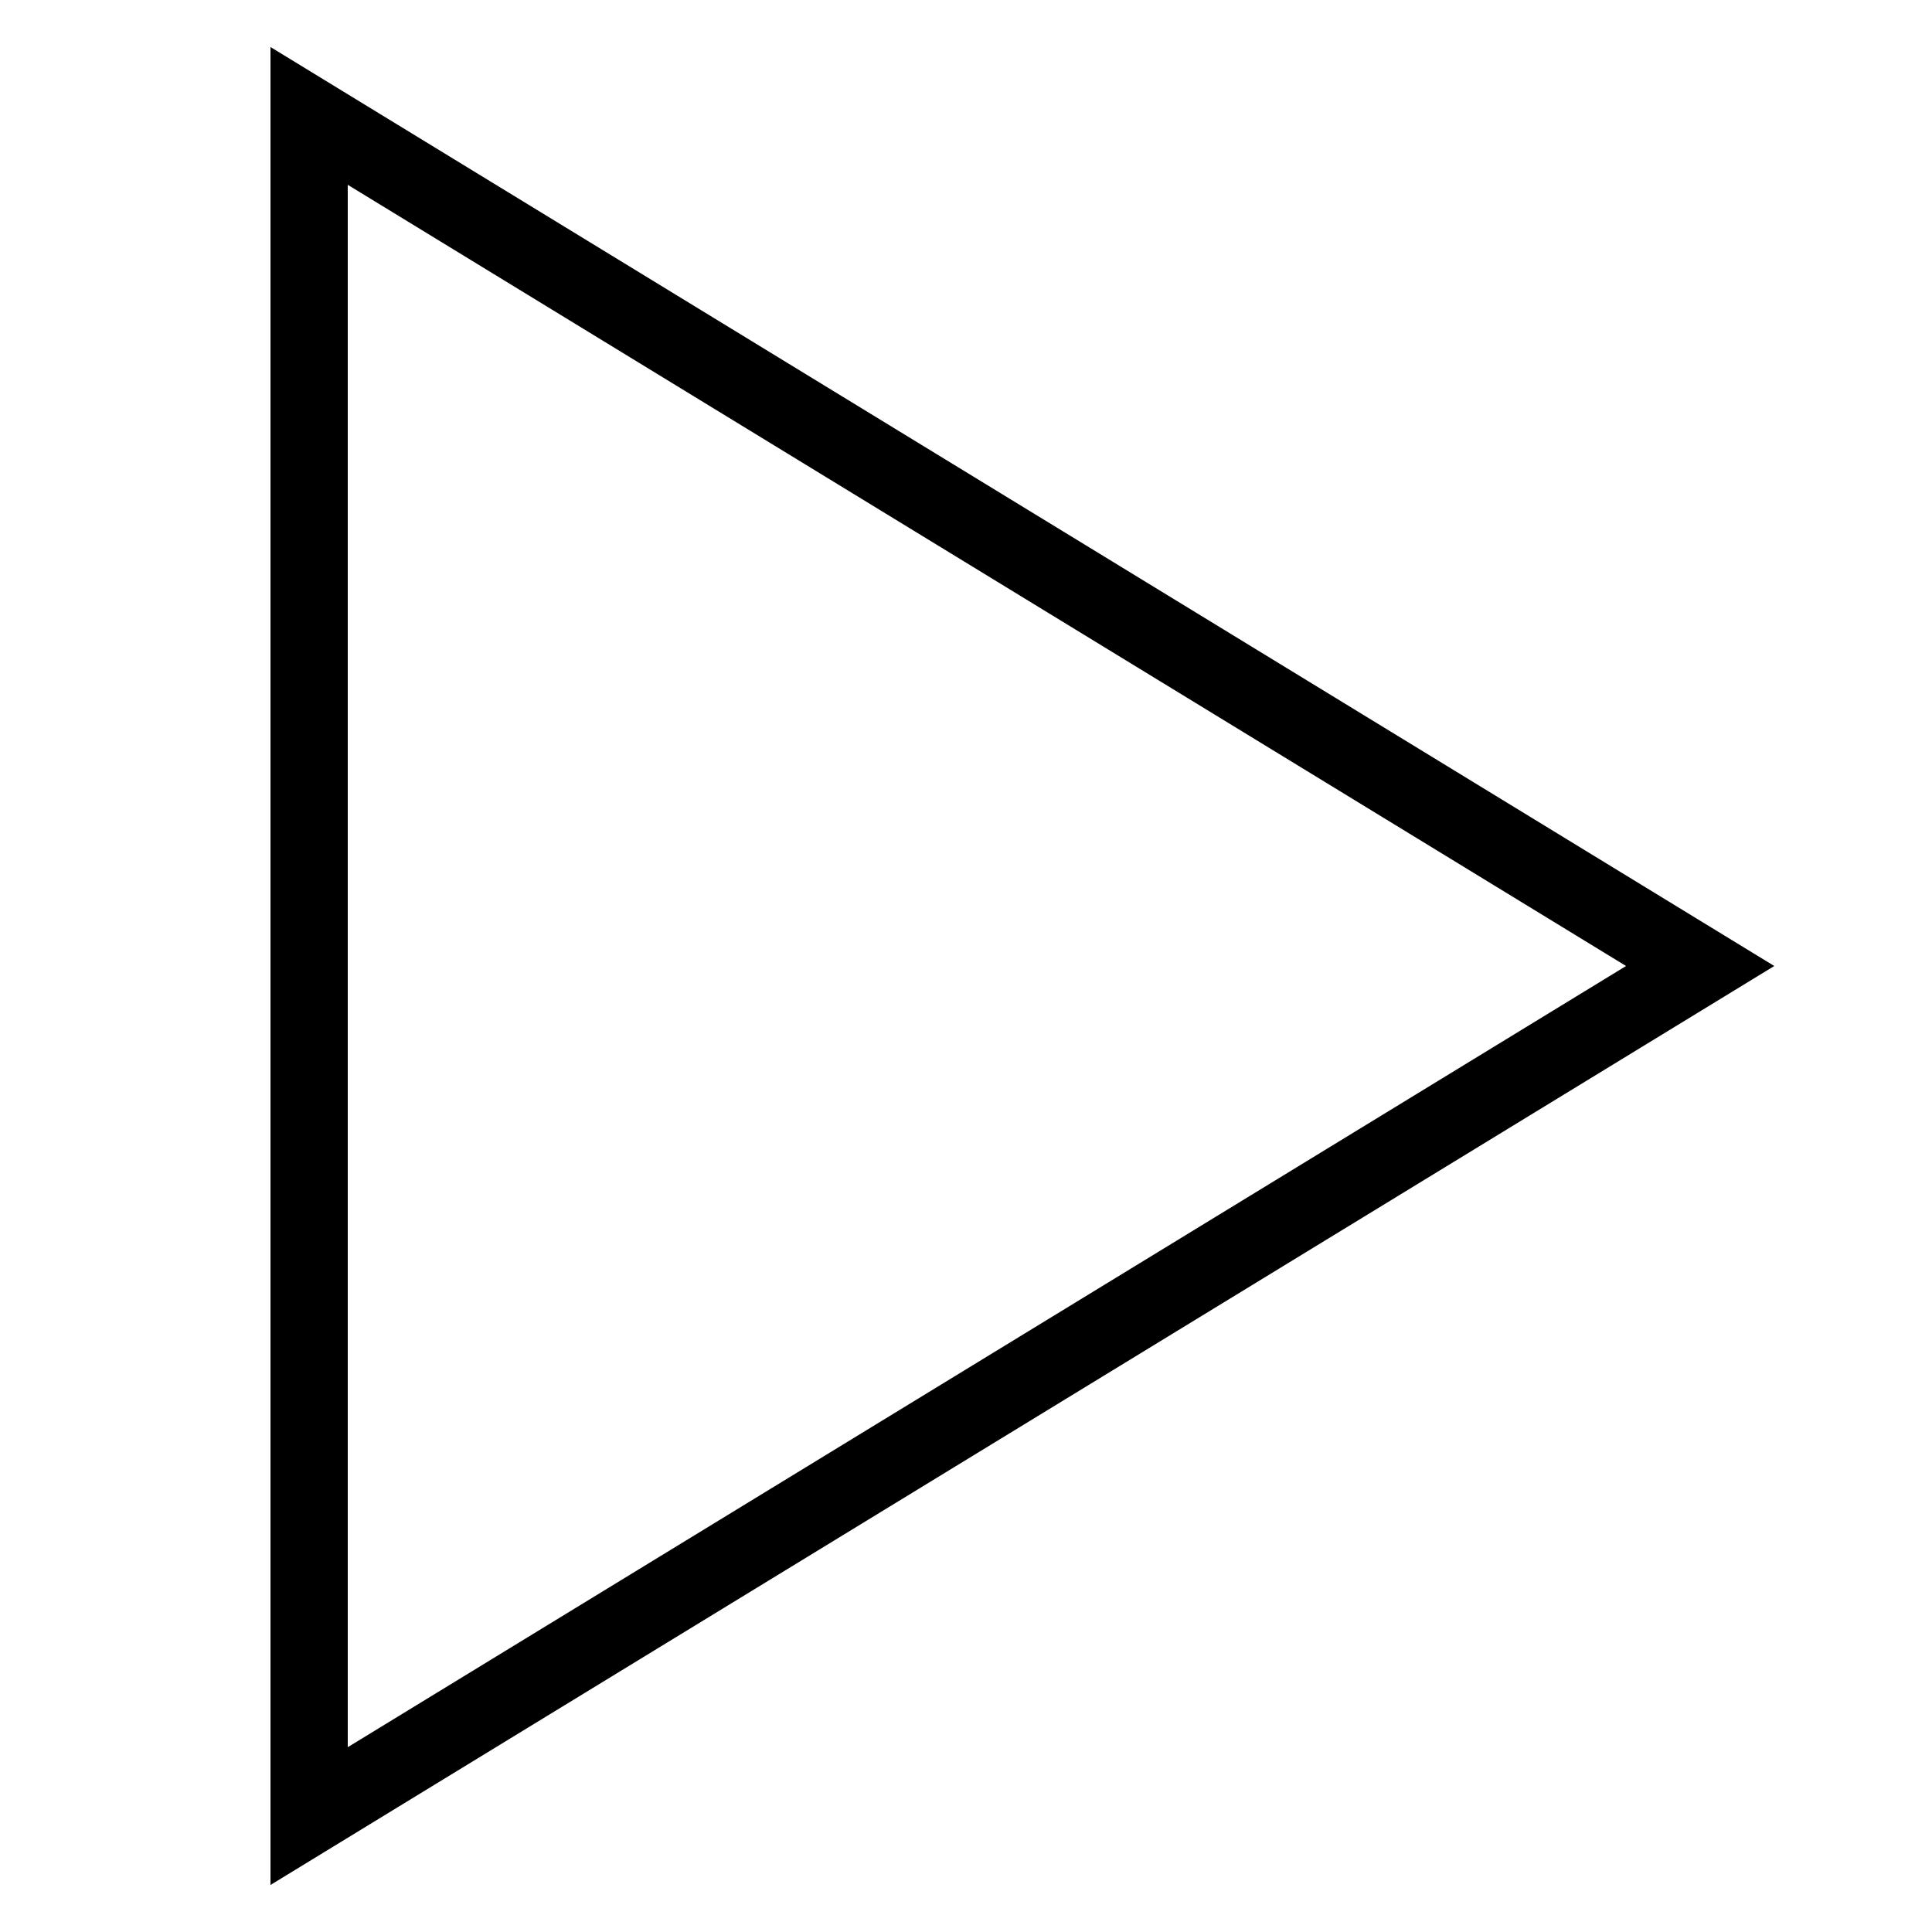
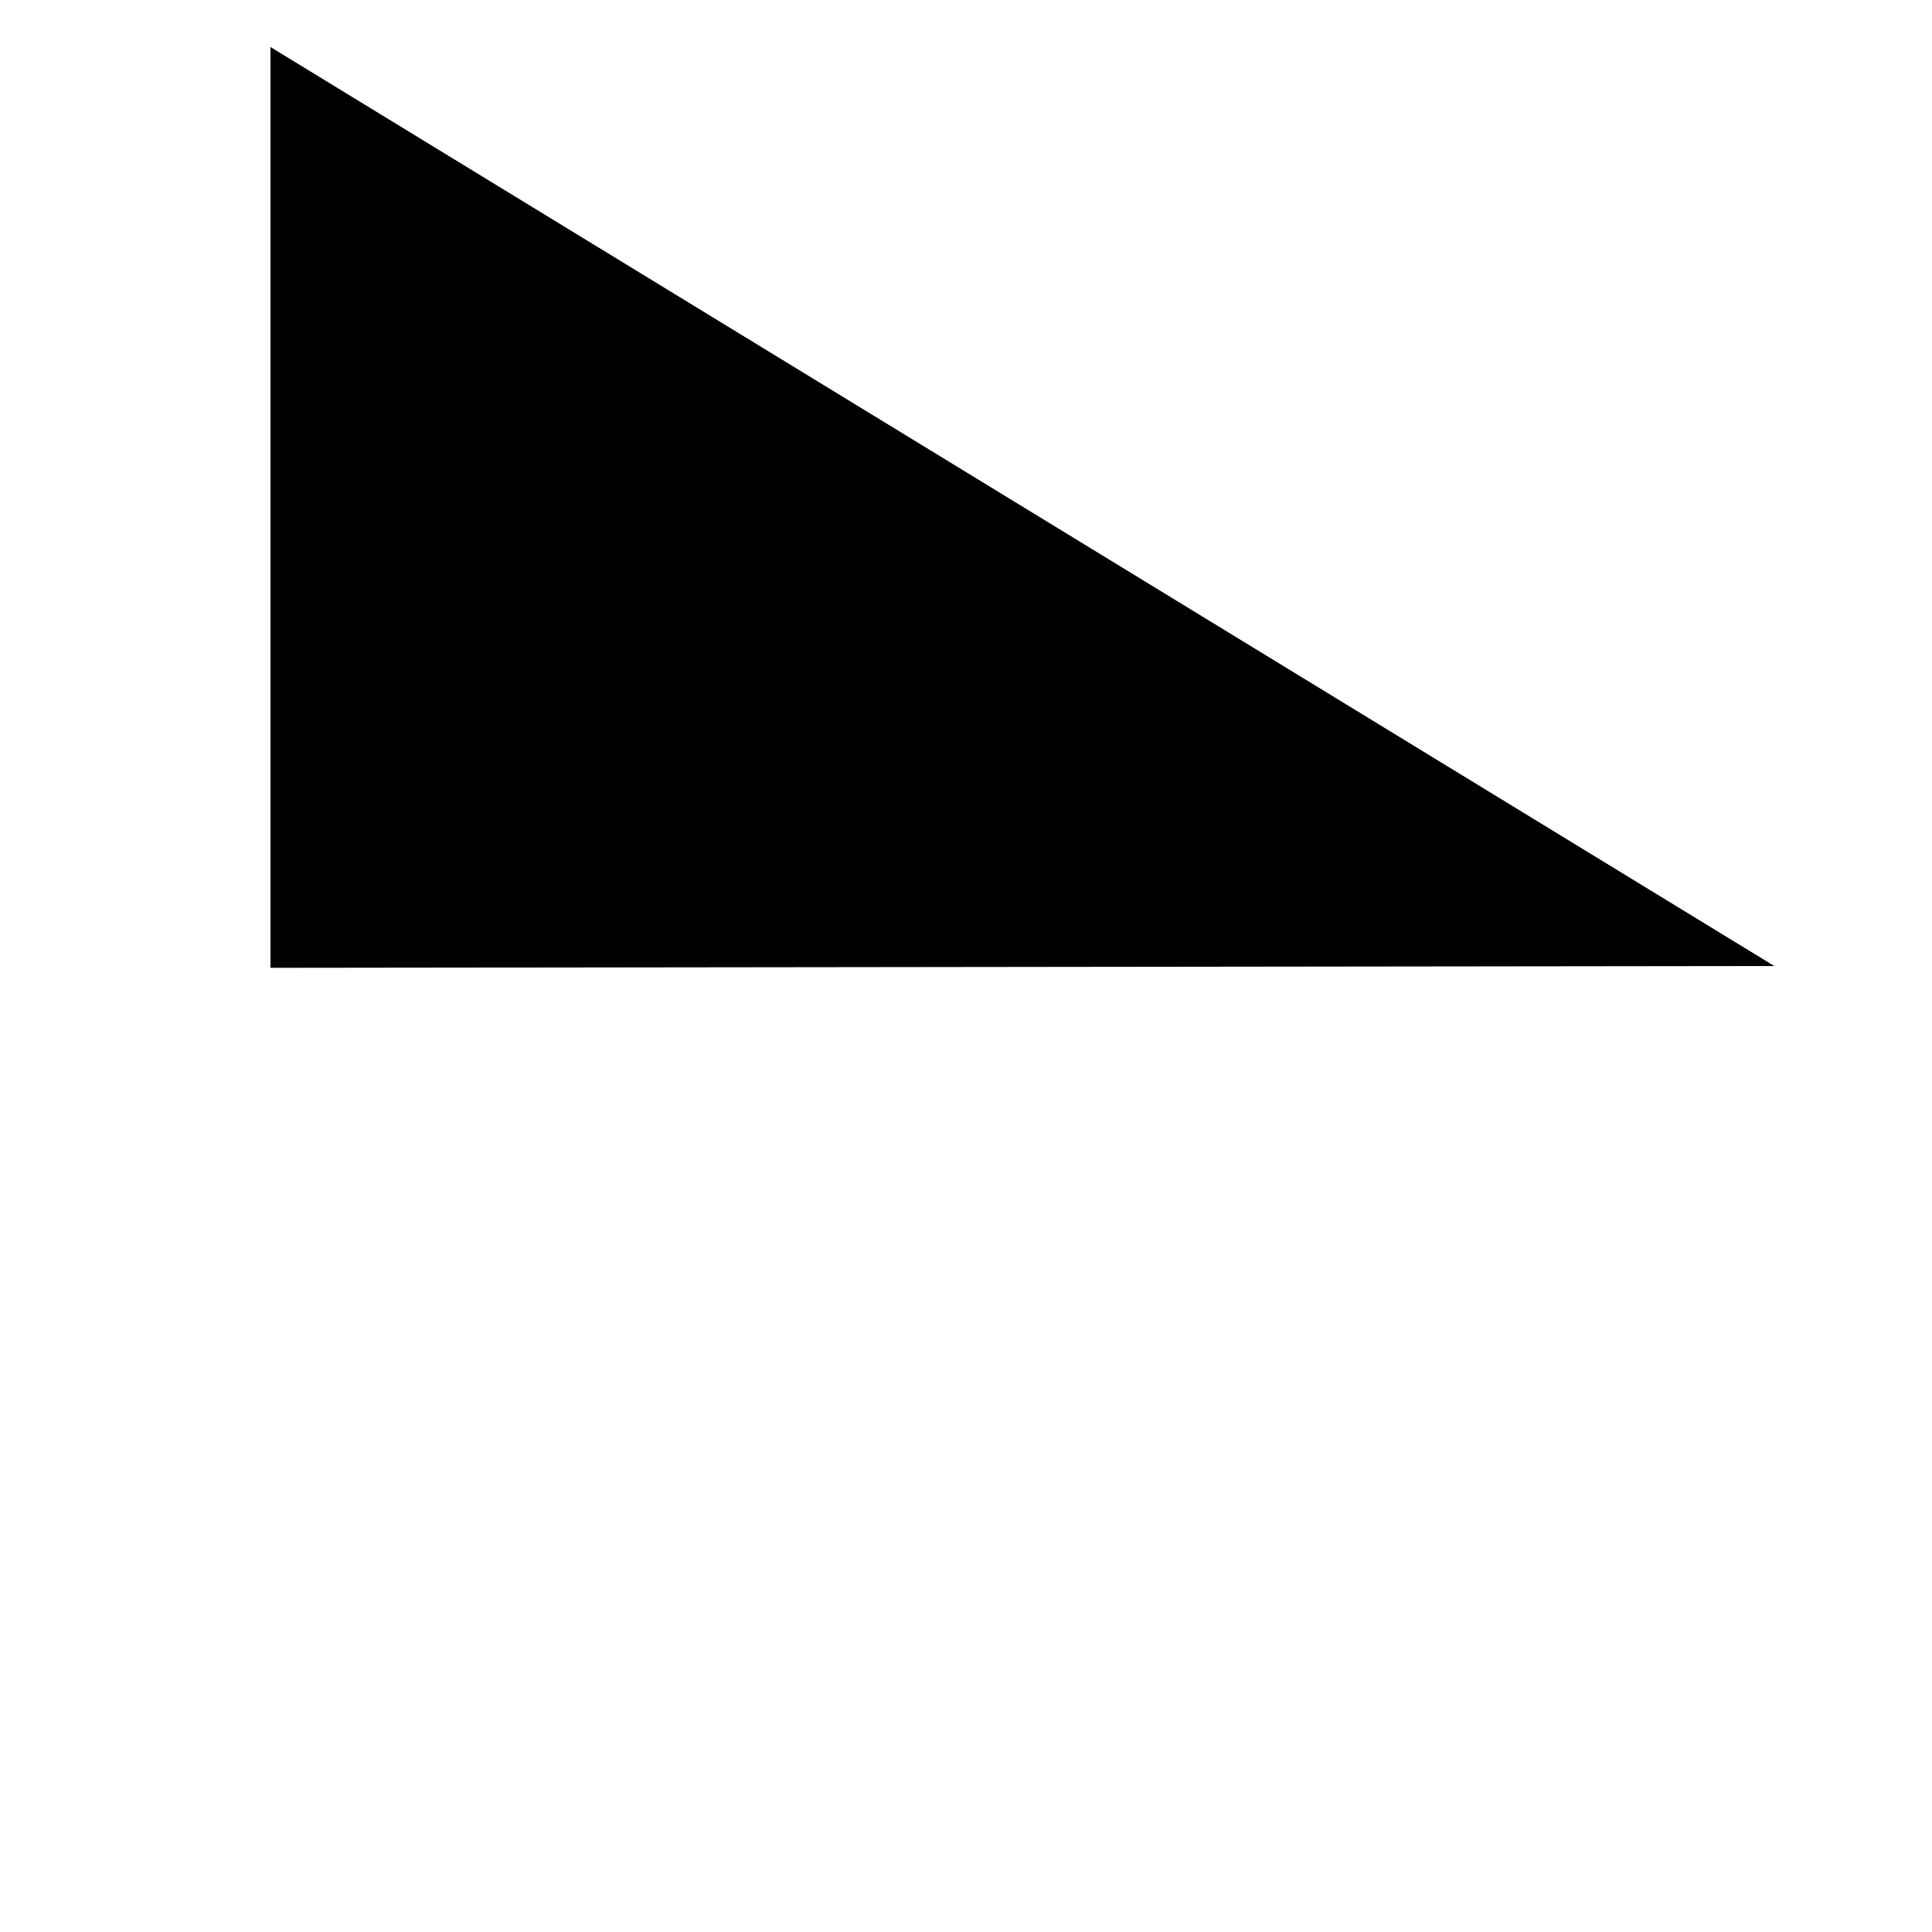
<svg xmlns="http://www.w3.org/2000/svg" version="1.1" x="0px" y="0px" viewBox="0 0 50 50" style="enable-background:new 0 0 50 50;" xml:space="preserve">
  <g id="Layer_1">
-     <path d="M7,1.217v47.566L45.918,25L7,1.217z M9,4.783L42.082,25L9,45.217V4.783z" />
+     <path d="M7,1.217v23.83L45.918,25L7,1.217z" />
  </g>
  <g>
</g>
</svg>
